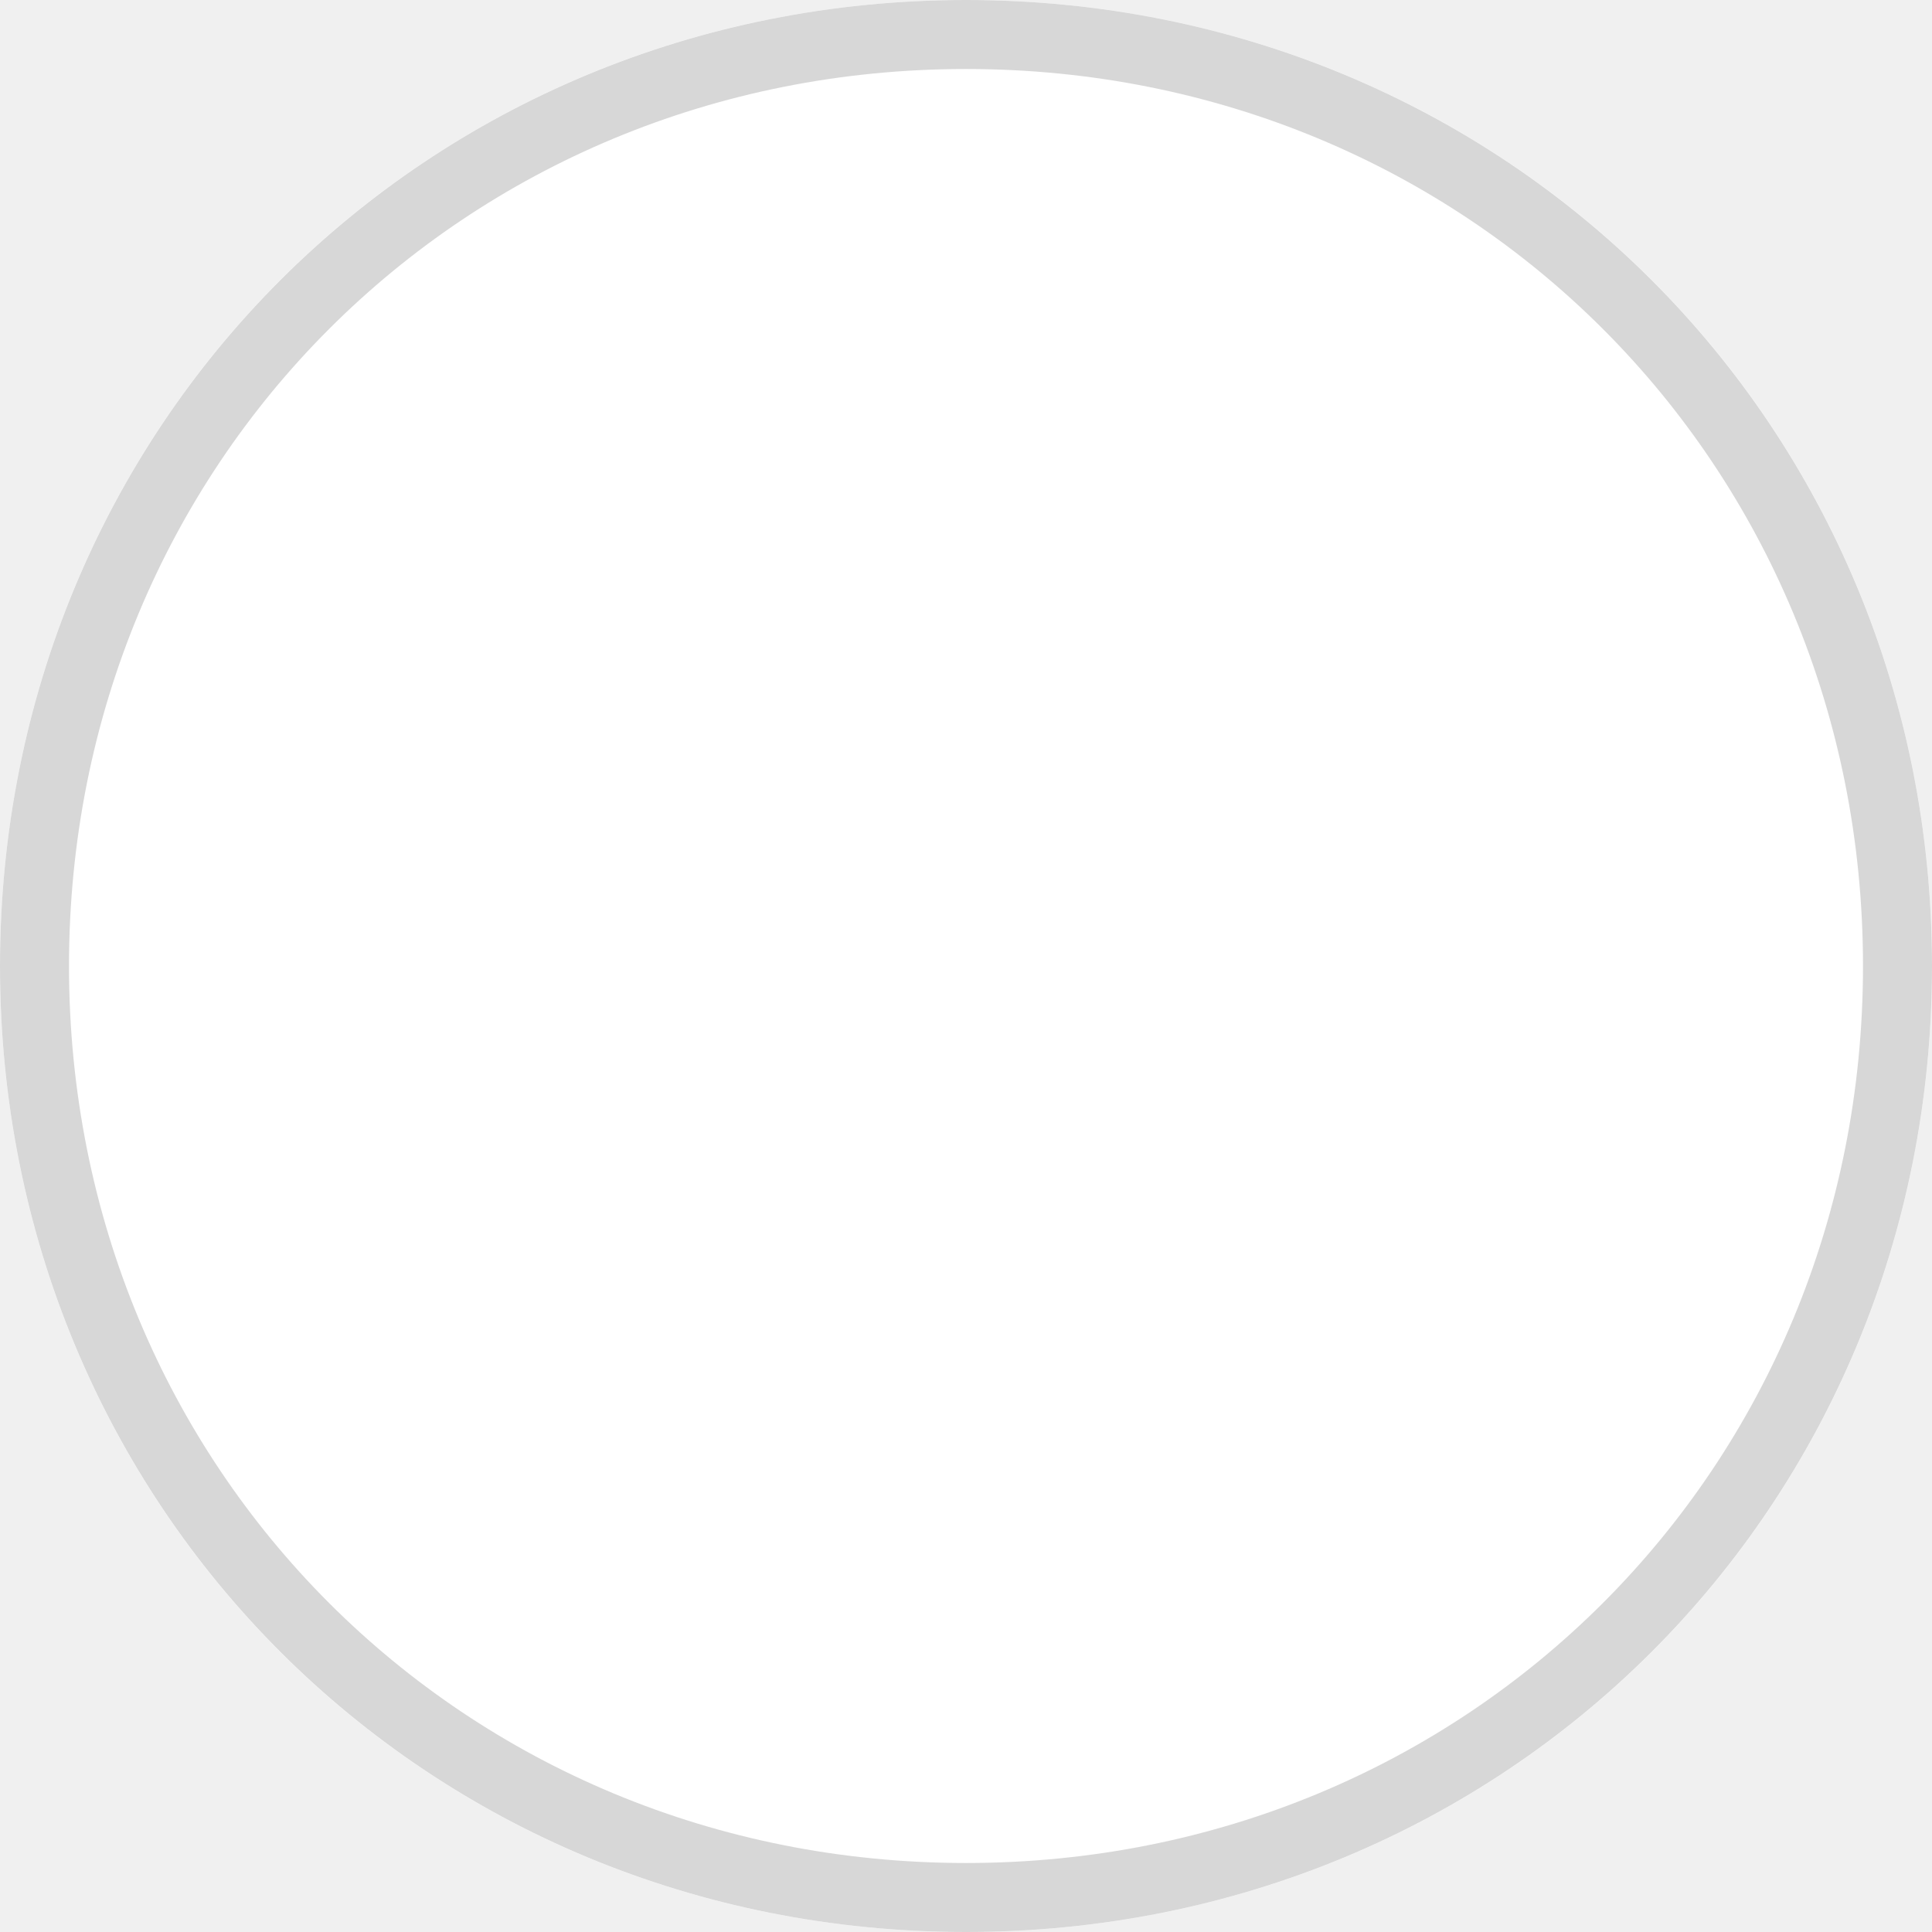
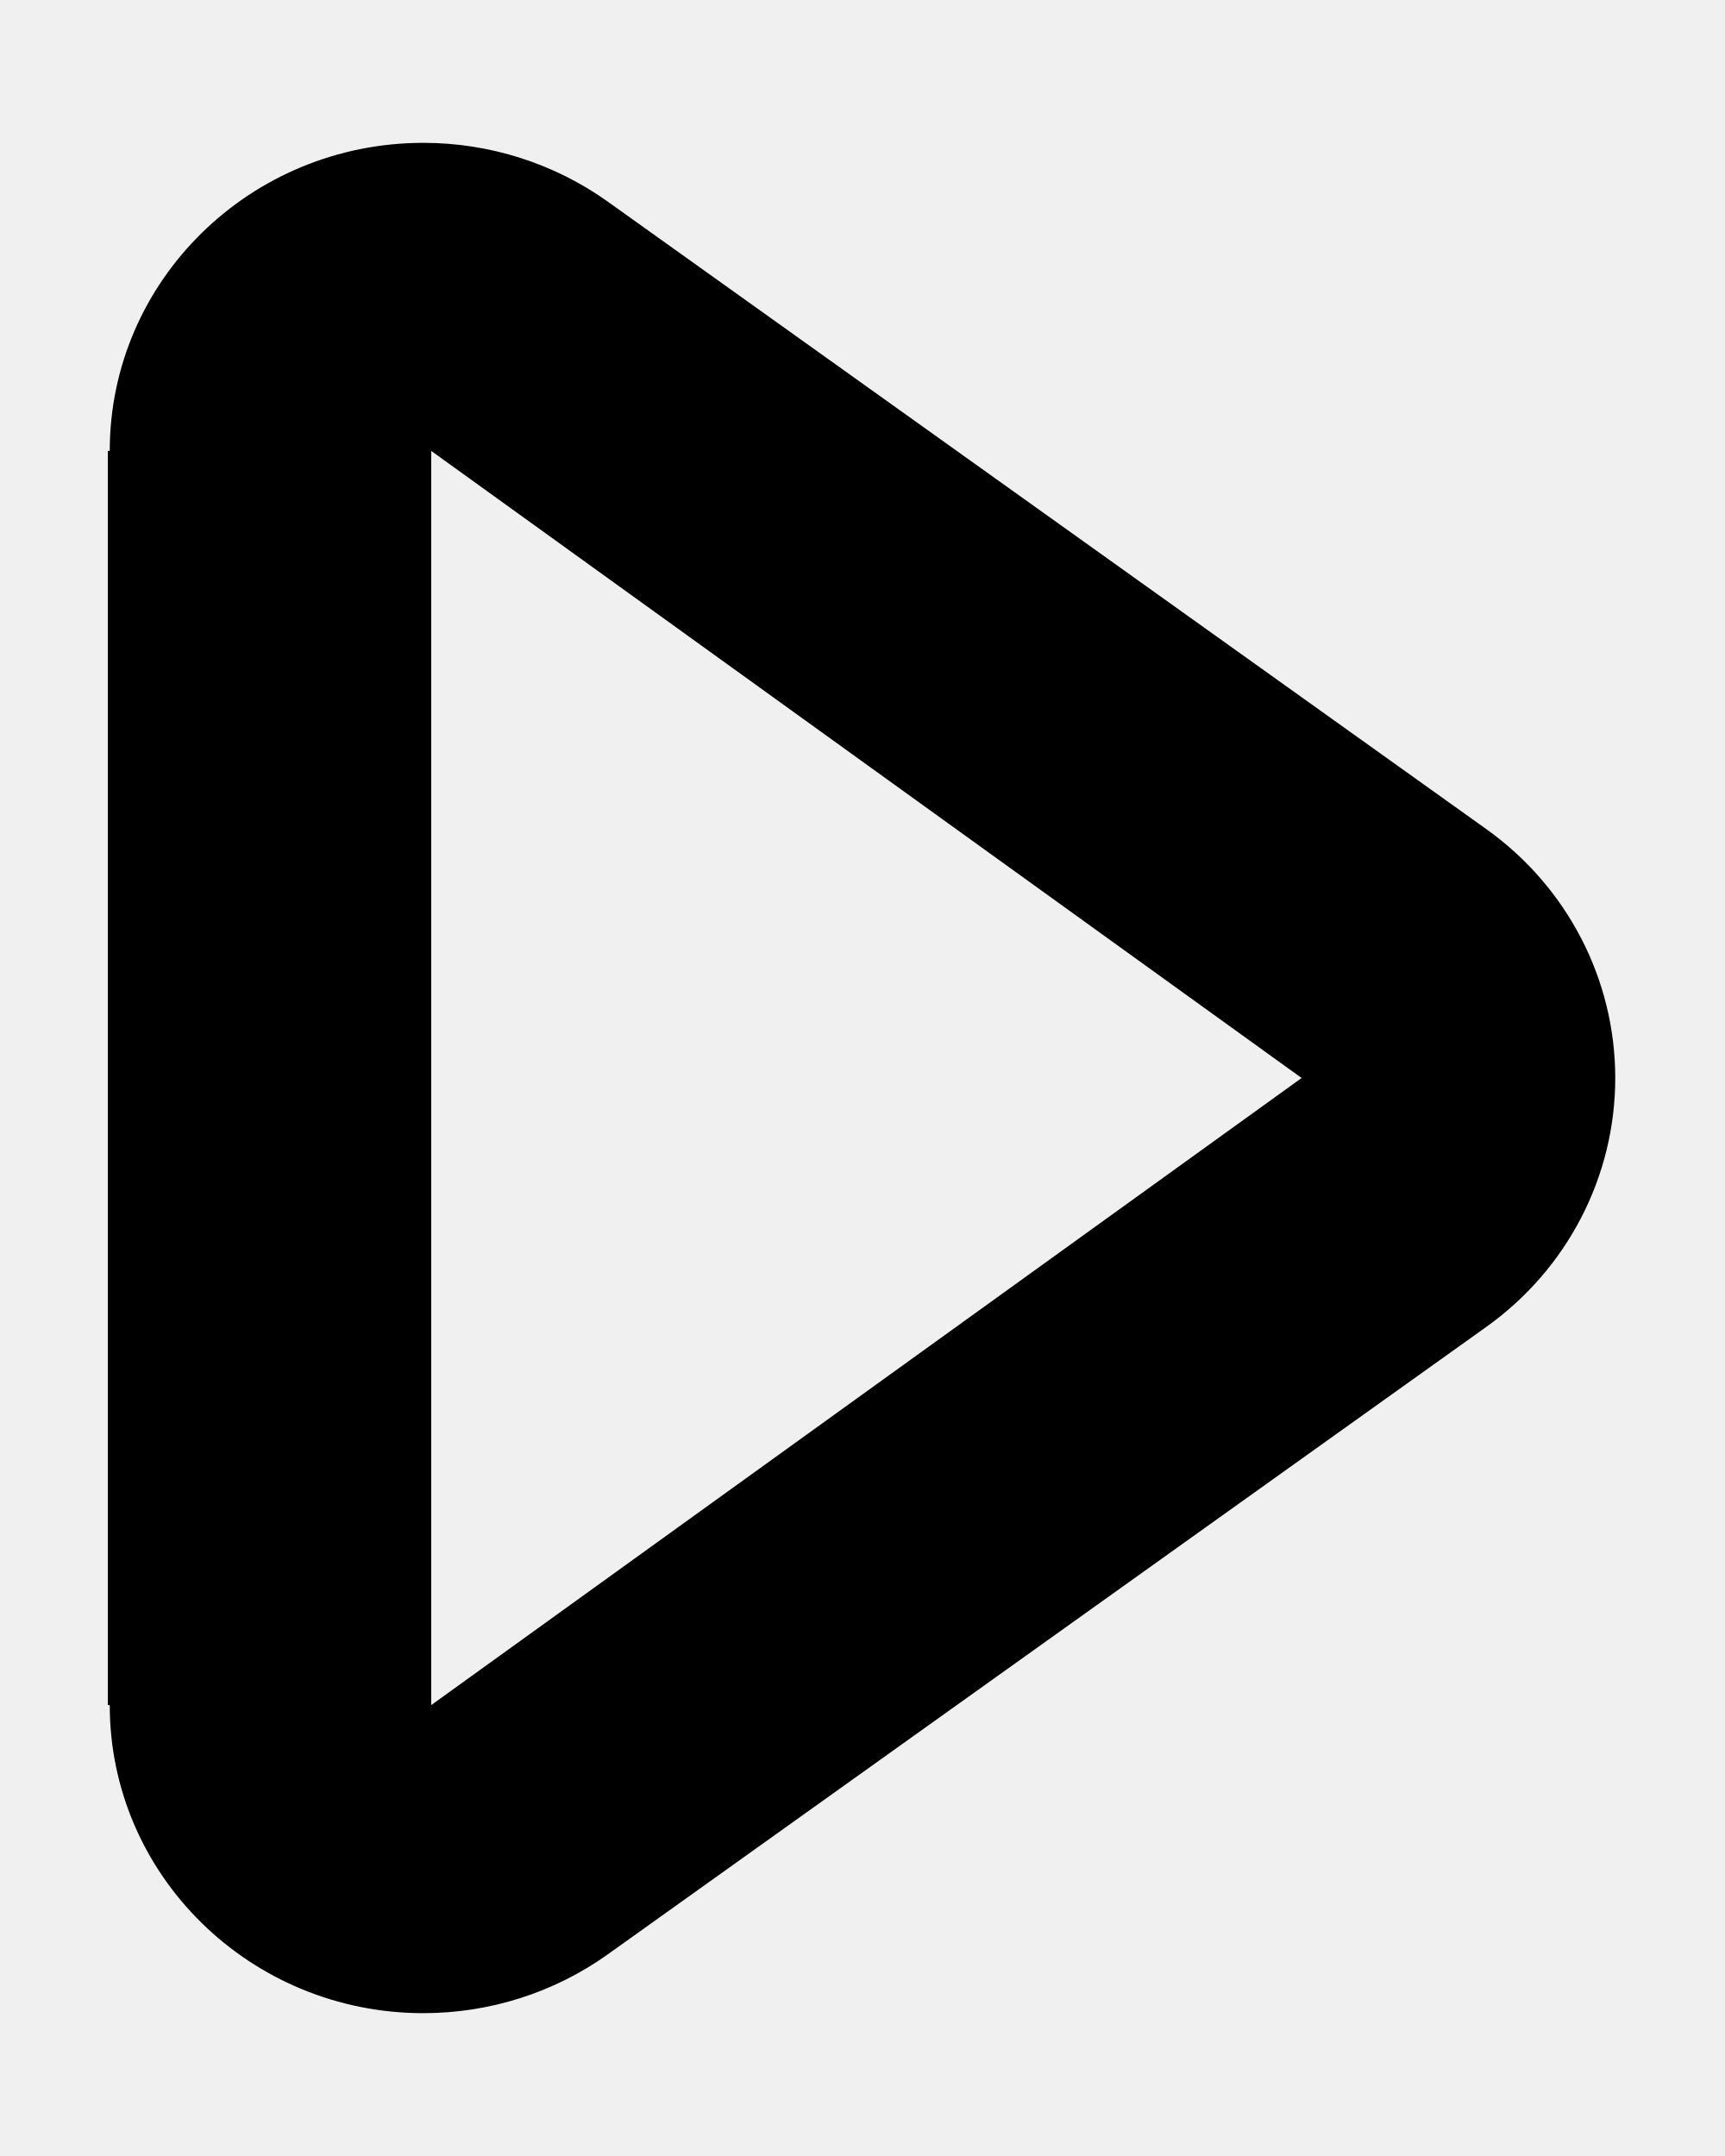
- <svg xmlns="http://www.w3.org/2000/svg" version="1.1" width="28px" height="28px">
-   <g transform="matrix(1 0 0 1 -46 -114 )">
-     <path d="M 60 114  C 67.84 114  74 120.16  74 128  C 74 135.84  67.84 142  60 142  C 52.16 142  46 135.84  46 128  C 46 120.16  52.16 114  60 114  Z " fill-rule="nonzero" fill="#ffffff" stroke="none" />
-     <path d="M 60 114.5  C 67.56 114.5  73.5 120.44  73.5 128  C 73.5 135.56  67.56 141.5  60 141.5  C 52.44 141.5  46.5 135.56  46.5 128  C 46.5 120.44  52.44 114.5  60 114.5  Z " stroke-width="1" stroke="#d7d7d7" fill="none" />
+ <svg xmlns="http://www.w3.org/2000/svg" version="1.1" width="16px" height="20px">
+   <g transform="matrix(1 0 0 1 -207 -385 )">
+     <path d="M 5.638 1.871  L 13.783 7.689  C 14.537 8.226  14.982 9.085  14.982 10  C 14.982 10.915  14.537 11.774  13.783 12.311  L 5.638 18.129  C 5.141 18.484  4.542 18.675  3.927 18.675  C 2.321 18.675  1.018 17.395  1.018 15.818  C 1.018 15.817  1.018 15.817  1 15.817  L 1 4.183  C 1.018 4.183  1.018 4.183  1.018 4.182  C 1.018 2.605  2.321 1.325  3.927 1.325  C 4.542 1.325  5.141 1.516  5.638 1.871  Z M 4 15.817  L 12.073 10  L 4 4.183  L 4 15.817  Z " fill-rule="nonzero" fill="#000000" stroke="none" transform="matrix(1 0 0 1 207 385 )" />
  </g>
</svg>
